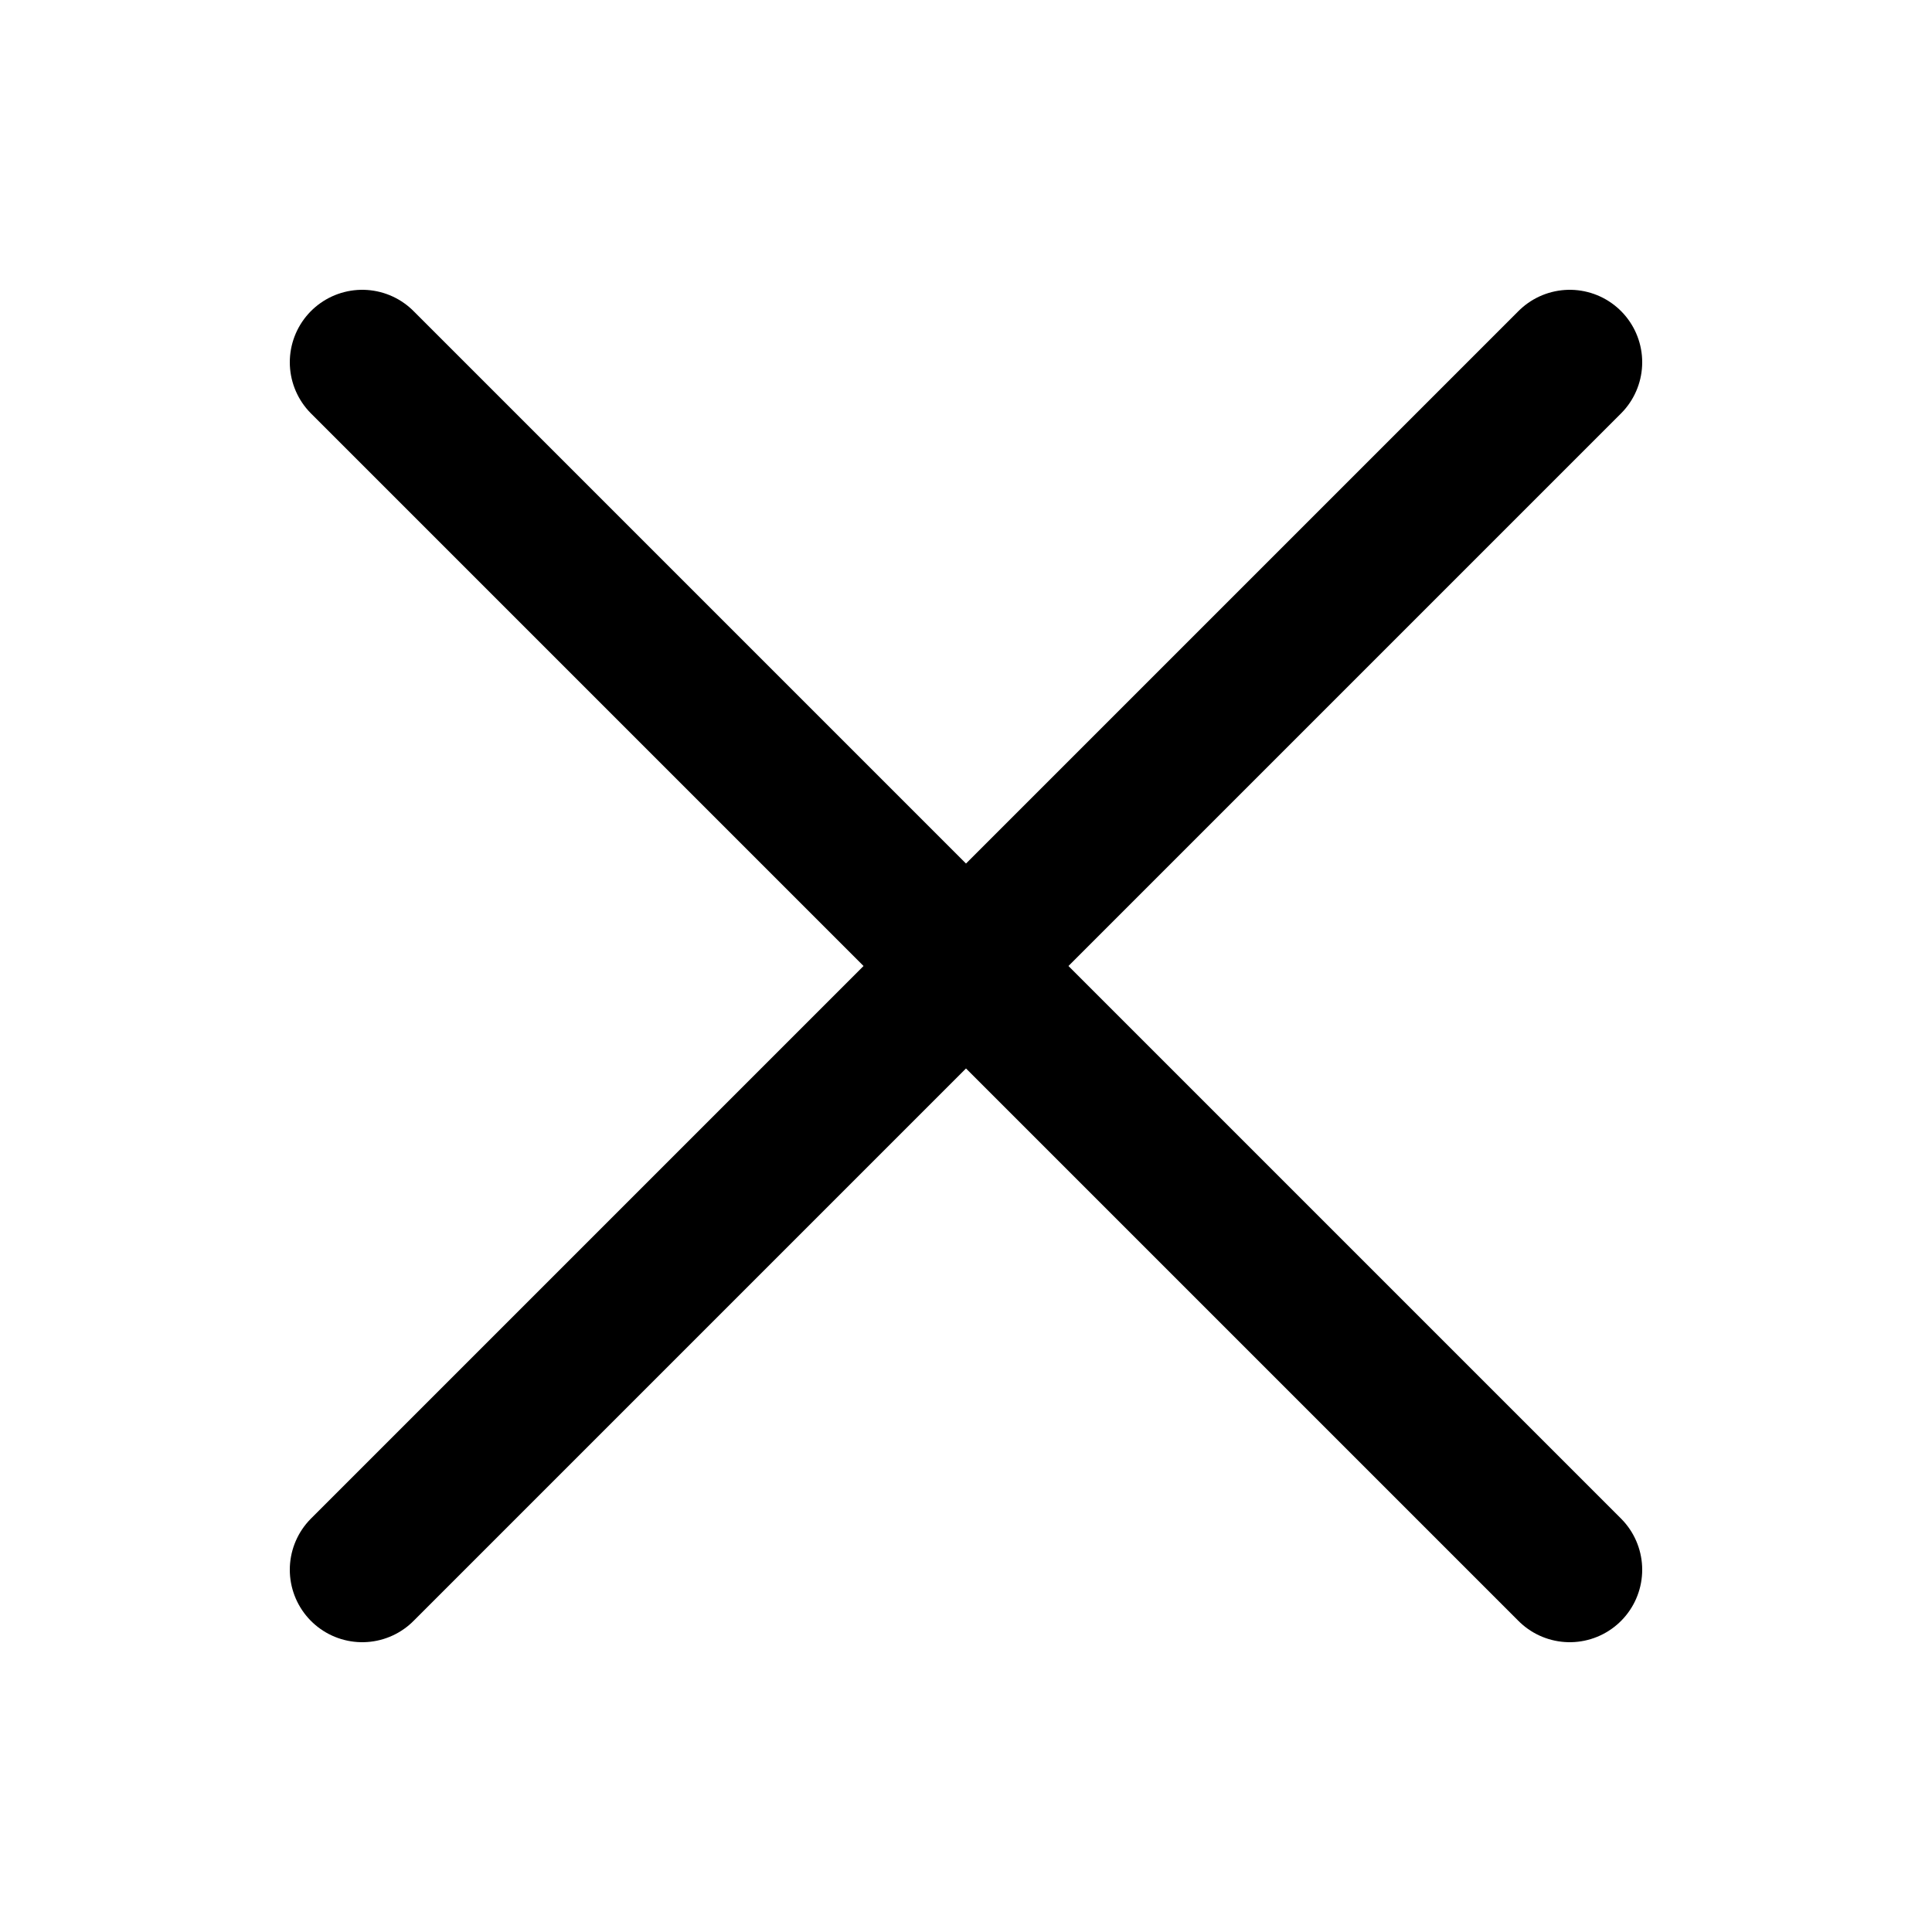
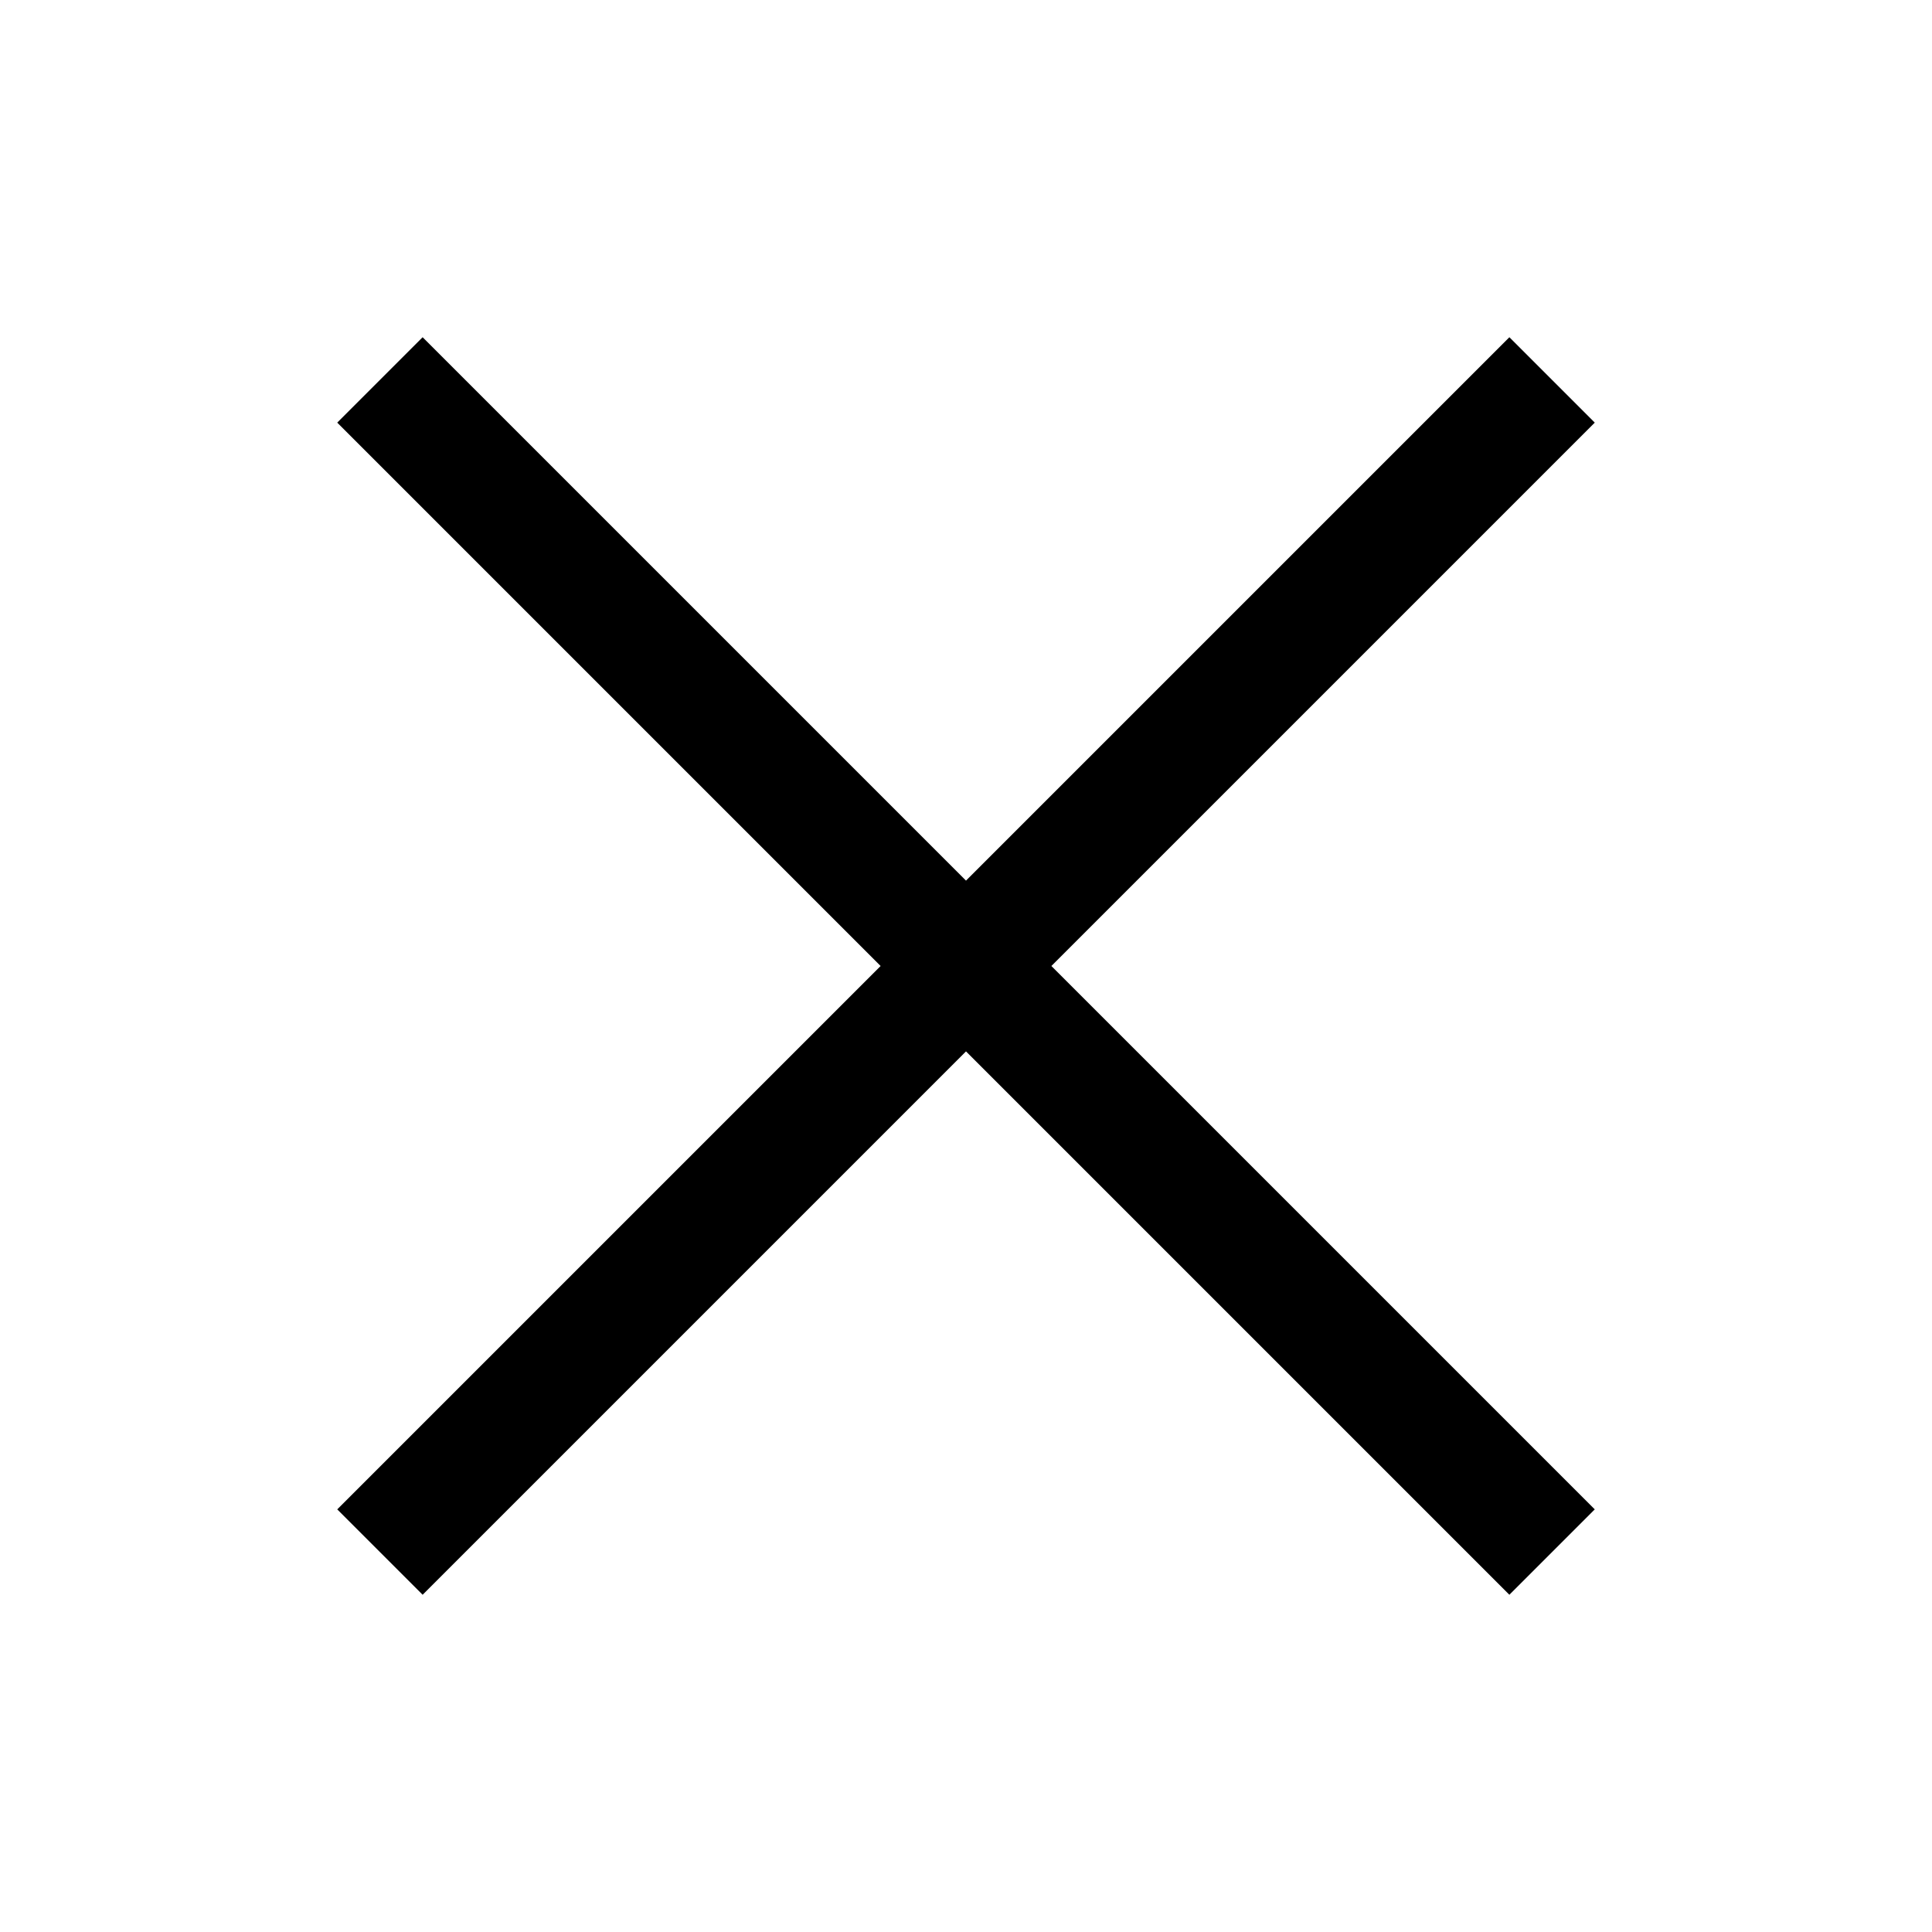
- <svg xmlns="http://www.w3.org/2000/svg" viewBox="0 0 16 16" fill="none" stroke="currentColor" stroke-width="1.2" stroke-linecap="round" stroke-linejoin="round">
-   <path d="m3 3 10 10M13 3 3 13" />
+ <svg xmlns="http://www.w3.org/2000/svg" width="16" height="16" viewBox="0 0 16 16" fill="none" stroke="currentColor" stroke-width="1" stroke-linecap="square" stroke-linejoin="miter">
+   <path d="m3.5 3.5 9 9m0-9-9 9" />
</svg>
